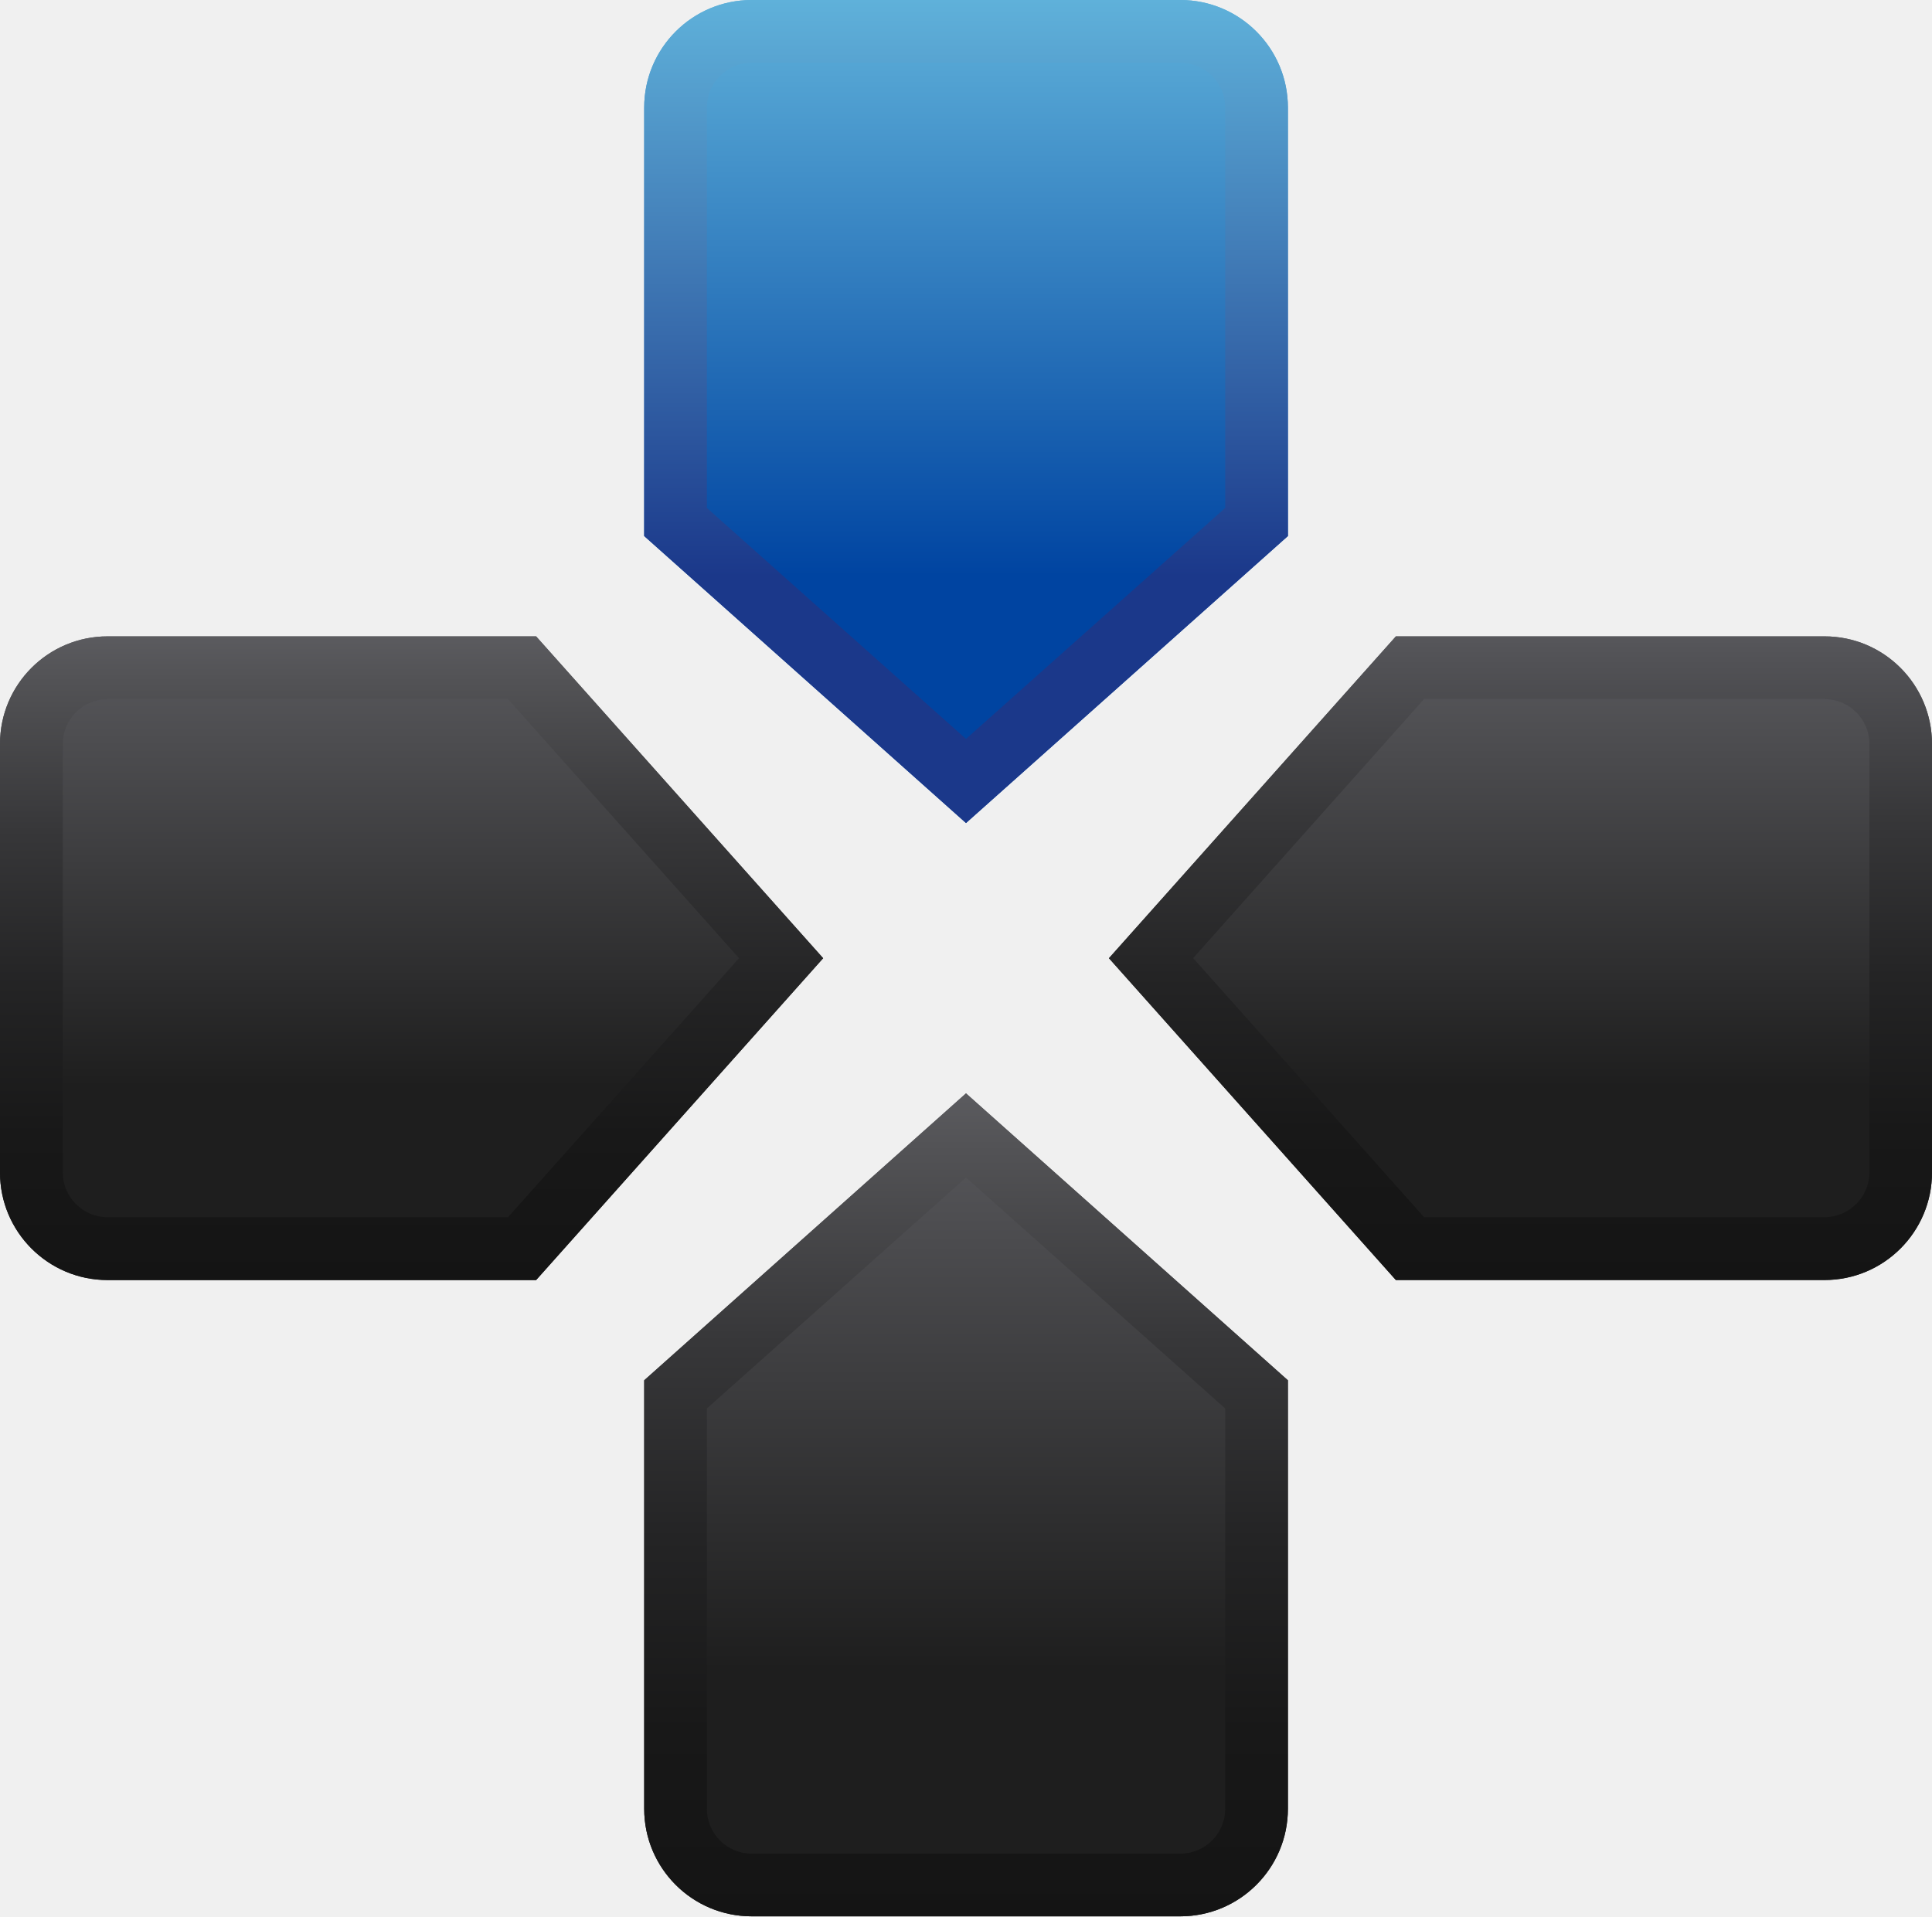
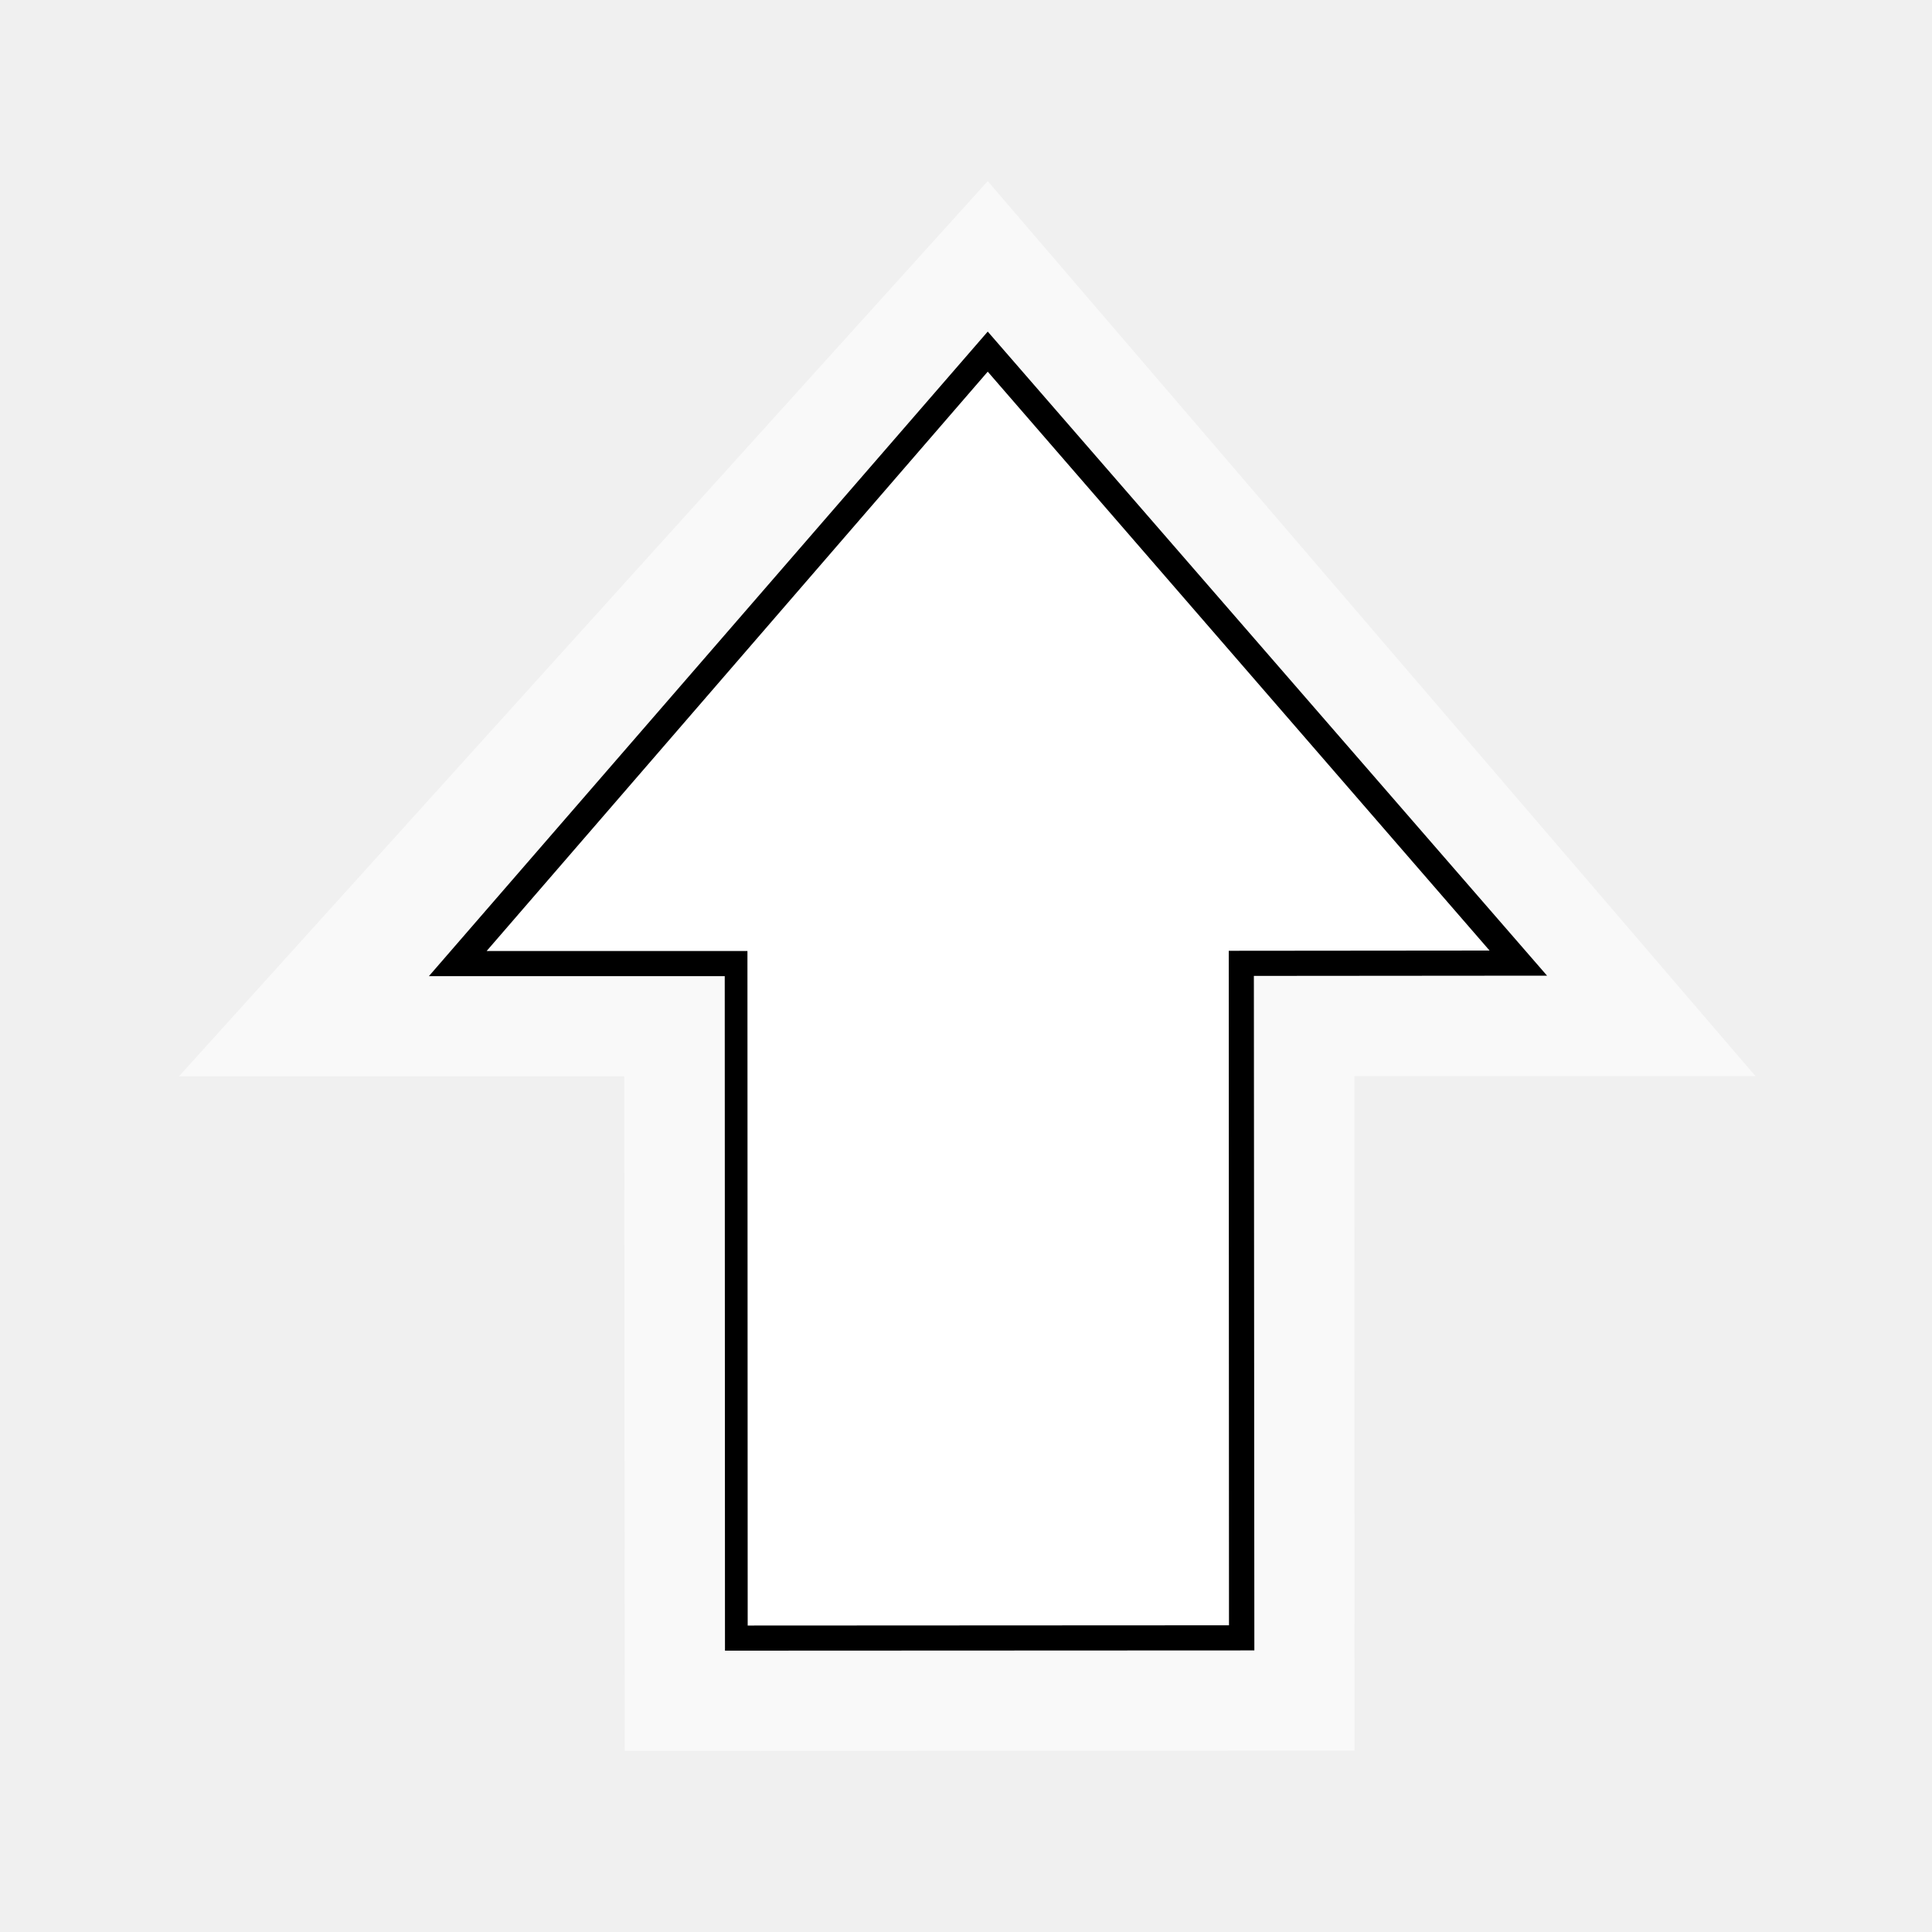
- <svg xmlns="http://www.w3.org/2000/svg" version="1.1" id="Capa_1" x="0px" y="0px" width="20.004px" height="19.846px" viewBox="0 0 20.004 19.846" enable-background="new 0 0 20.004 19.846" xml:space="preserve">
-   <g>
-     <g>
-       <linearGradient id="SVGID_1_" gradientUnits="userSpaceOnUse" x1="10.002" y1="8.523" x2="10.002" y2="0">
-         <stop offset="0.3" style="stop-color:#0044A1" />
-         <stop offset="1" style="stop-color:#5FB1DA" />
-       </linearGradient>
-       <path fill="url(#SVGID_1_)" d="M13.335,5.551l-3.333,2.972L6.67,5.551V1.114C6.67,0.499,7.168,0,7.783,0h4.438    c0.615,0,1.114,0.499,1.114,1.114V5.551z" />
-       <linearGradient id="SVGID_2_" gradientUnits="userSpaceOnUse" x1="10.002" y1="8.523" x2="10.002" y2="0">
-         <stop offset="0.3" style="stop-color:#1B388A" />
-         <stop offset="1" style="stop-color:#5FB1DA" />
-       </linearGradient>
-       <path fill="url(#SVGID_2_)" d="M12.221,0.65c0.256,0,0.465,0.208,0.465,0.464V5.26l-2.684,2.392L7.319,5.26V1.114    c0-0.256,0.208-0.464,0.464-0.464H12.221 M12.221,0H7.783C7.168,0,6.67,0.499,6.67,1.114v4.437l3.332,2.972l3.333-2.972V1.114    C13.335,0.499,12.836,0,12.221,0L12.221,0z" />
-     </g>
-     <g>
-       <linearGradient id="SVGID_3_" gradientUnits="userSpaceOnUse" x1="-98.904" y1="-262.107" x2="-98.904" y2="-253.584" gradientTransform="matrix(-1 0 0 -1 -88.9004 -242.2617)">
-         <stop offset="0.3" style="stop-color:#1E1E1E" />
-         <stop offset="1" style="stop-color:#5B5B5F" />
-       </linearGradient>
-       <path fill="url(#SVGID_3_)" d="M6.67,14.294l3.332-2.972l3.333,2.972v4.437c0,0.616-0.499,1.114-1.114,1.114H7.783    c-0.615,0-1.113-0.499-1.113-1.114V14.294z" />
-       <linearGradient id="SVGID_4_" gradientUnits="userSpaceOnUse" x1="10.002" y1="19.846" x2="10.002" y2="11.323">
-         <stop offset="0" style="stop-color:#141414" />
-         <stop offset="0.226" style="stop-color:#181818" />
-         <stop offset="0.46" style="stop-color:#242425" />
-         <stop offset="0.698" style="stop-color:#373739" />
-         <stop offset="0.937" style="stop-color:#535356" />
-         <stop offset="1" style="stop-color:#5B5B5F" />
-       </linearGradient>
-       <path fill="url(#SVGID_4_)" d="M10.002,12.194l2.684,2.392v4.146c0,0.256-0.209,0.464-0.465,0.464H7.783    c-0.256,0-0.464-0.208-0.464-0.464v-4.146L10.002,12.194 M10.002,11.323L6.67,14.294v4.437c0,0.616,0.498,1.114,1.113,1.114h4.438    c0.615,0,1.114-0.499,1.114-1.114v-4.437L10.002,11.323L10.002,11.323z" />
-     </g>
-     <g>
-       <linearGradient id="SVGID_5_" gradientUnits="userSpaceOnUse" x1="-104.73" y1="-171.99" x2="-111.395" y2="-171.99" gradientTransform="matrix(0 1 -1 0 -156.2471 117.9863)">
-         <stop offset="0.3" style="stop-color:#1E1E1E" />
-         <stop offset="1" style="stop-color:#5B5B5F" />
-       </linearGradient>
-       <path fill="url(#SVGID_5_)" d="M14.453,13.256l-2.971-3.333l2.971-3.333h4.438c0.615,0,1.113,0.499,1.113,1.114v4.437    c0,0.615-0.498,1.114-1.113,1.114H14.453z" />
-       <linearGradient id="SVGID_6_" gradientUnits="userSpaceOnUse" x1="15.743" y1="13.256" x2="15.743" y2="6.59">
-         <stop offset="0" style="stop-color:#141414" />
-         <stop offset="0.233" style="stop-color:#181818" />
-         <stop offset="0.473" style="stop-color:#242425" />
-         <stop offset="0.718" style="stop-color:#373739" />
-         <stop offset="0.964" style="stop-color:#525256" />
-         <stop offset="1" style="stop-color:#57575B" />
-       </linearGradient>
-       <path fill="url(#SVGID_6_)" d="M18.891,7.24c0.256,0,0.465,0.208,0.465,0.464v4.437c0,0.255-0.209,0.464-0.465,0.464h-4.146    l-2.391-2.683l2.391-2.683H18.891 M18.891,6.59h-4.438l-2.971,3.333l2.971,3.333h4.438c0.615,0,1.113-0.5,1.113-1.114V7.705    C20.004,7.089,19.506,6.59,18.891,6.59L18.891,6.59z" />
-     </g>
-     <g>
-       <linearGradient id="SVGID_7_" gradientUnits="userSpaceOnUse" x1="16.496" y1="-58.419" x2="23.162" y2="-58.419" gradientTransform="matrix(0 -1 1 0 62.6807 29.752)">
-         <stop offset="0.3" style="stop-color:#1E1E1E" />
-         <stop offset="1" style="stop-color:#5B5B5F" />
-       </linearGradient>
-       <path fill="url(#SVGID_7_)" d="M5.551,6.59l2.972,3.333l-2.972,3.333H1.114c-0.616,0-1.114-0.5-1.114-1.114V7.704    C0,7.089,0.498,6.59,1.114,6.59H5.551z" />
-       <linearGradient id="SVGID_8_" gradientUnits="userSpaceOnUse" x1="4.262" y1="13.256" x2="4.262" y2="6.59">
-         <stop offset="0" style="stop-color:#141414" />
-         <stop offset="0.226" style="stop-color:#181818" />
-         <stop offset="0.46" style="stop-color:#242425" />
-         <stop offset="0.698" style="stop-color:#373739" />
-         <stop offset="0.937" style="stop-color:#535356" />
-         <stop offset="1" style="stop-color:#5B5B5F" />
-       </linearGradient>
-       <path fill="url(#SVGID_8_)" d="M5.26,7.24l2.392,2.683L5.26,12.605H1.114c-0.256,0-0.464-0.208-0.464-0.464V7.704    c0-0.255,0.208-0.464,0.464-0.464H5.26 M5.551,6.59H1.114C0.498,6.59,0,7.089,0,7.704v4.438c0,0.615,0.498,1.114,1.114,1.114    h4.437l2.972-3.333L5.551,6.59L5.551,6.59z" />
-     </g>
-   </g>
+ <svg xmlns="http://www.w3.org/2000/svg" version="1.1" id="Layer_1" x="0px" y="0px" viewBox="0 0 800 800" style="enable-background:new 0 0 800 800;" xml:space="preserve">
+   <style type="text/css">
+ 	.st0{fill:#F9F9F9;}
+ 	.st1{fill:#FFFFFF;}
+ </style>
+   <polygon id="OUT" class="st0" points="409,75 74.1,445.7 258.5,445.7 258.7,725 560.9,724.9 560.8,445.6 726.9,445.6 " />
+   <polyline id="MID" points="409,137.3 177.6,404.2 300.1,404.2 300.2,683.5 519.4,683.4 519.2,404.1 640.6,404 409,137.3 " />
+   <polyline id="IN" class="st1" points="409,153.9 201.5,393.8 309.5,393.8 309.6,673.1 508.9,673 508.8,393.7 616.8,393.6 409,153.9   " />
</svg>
